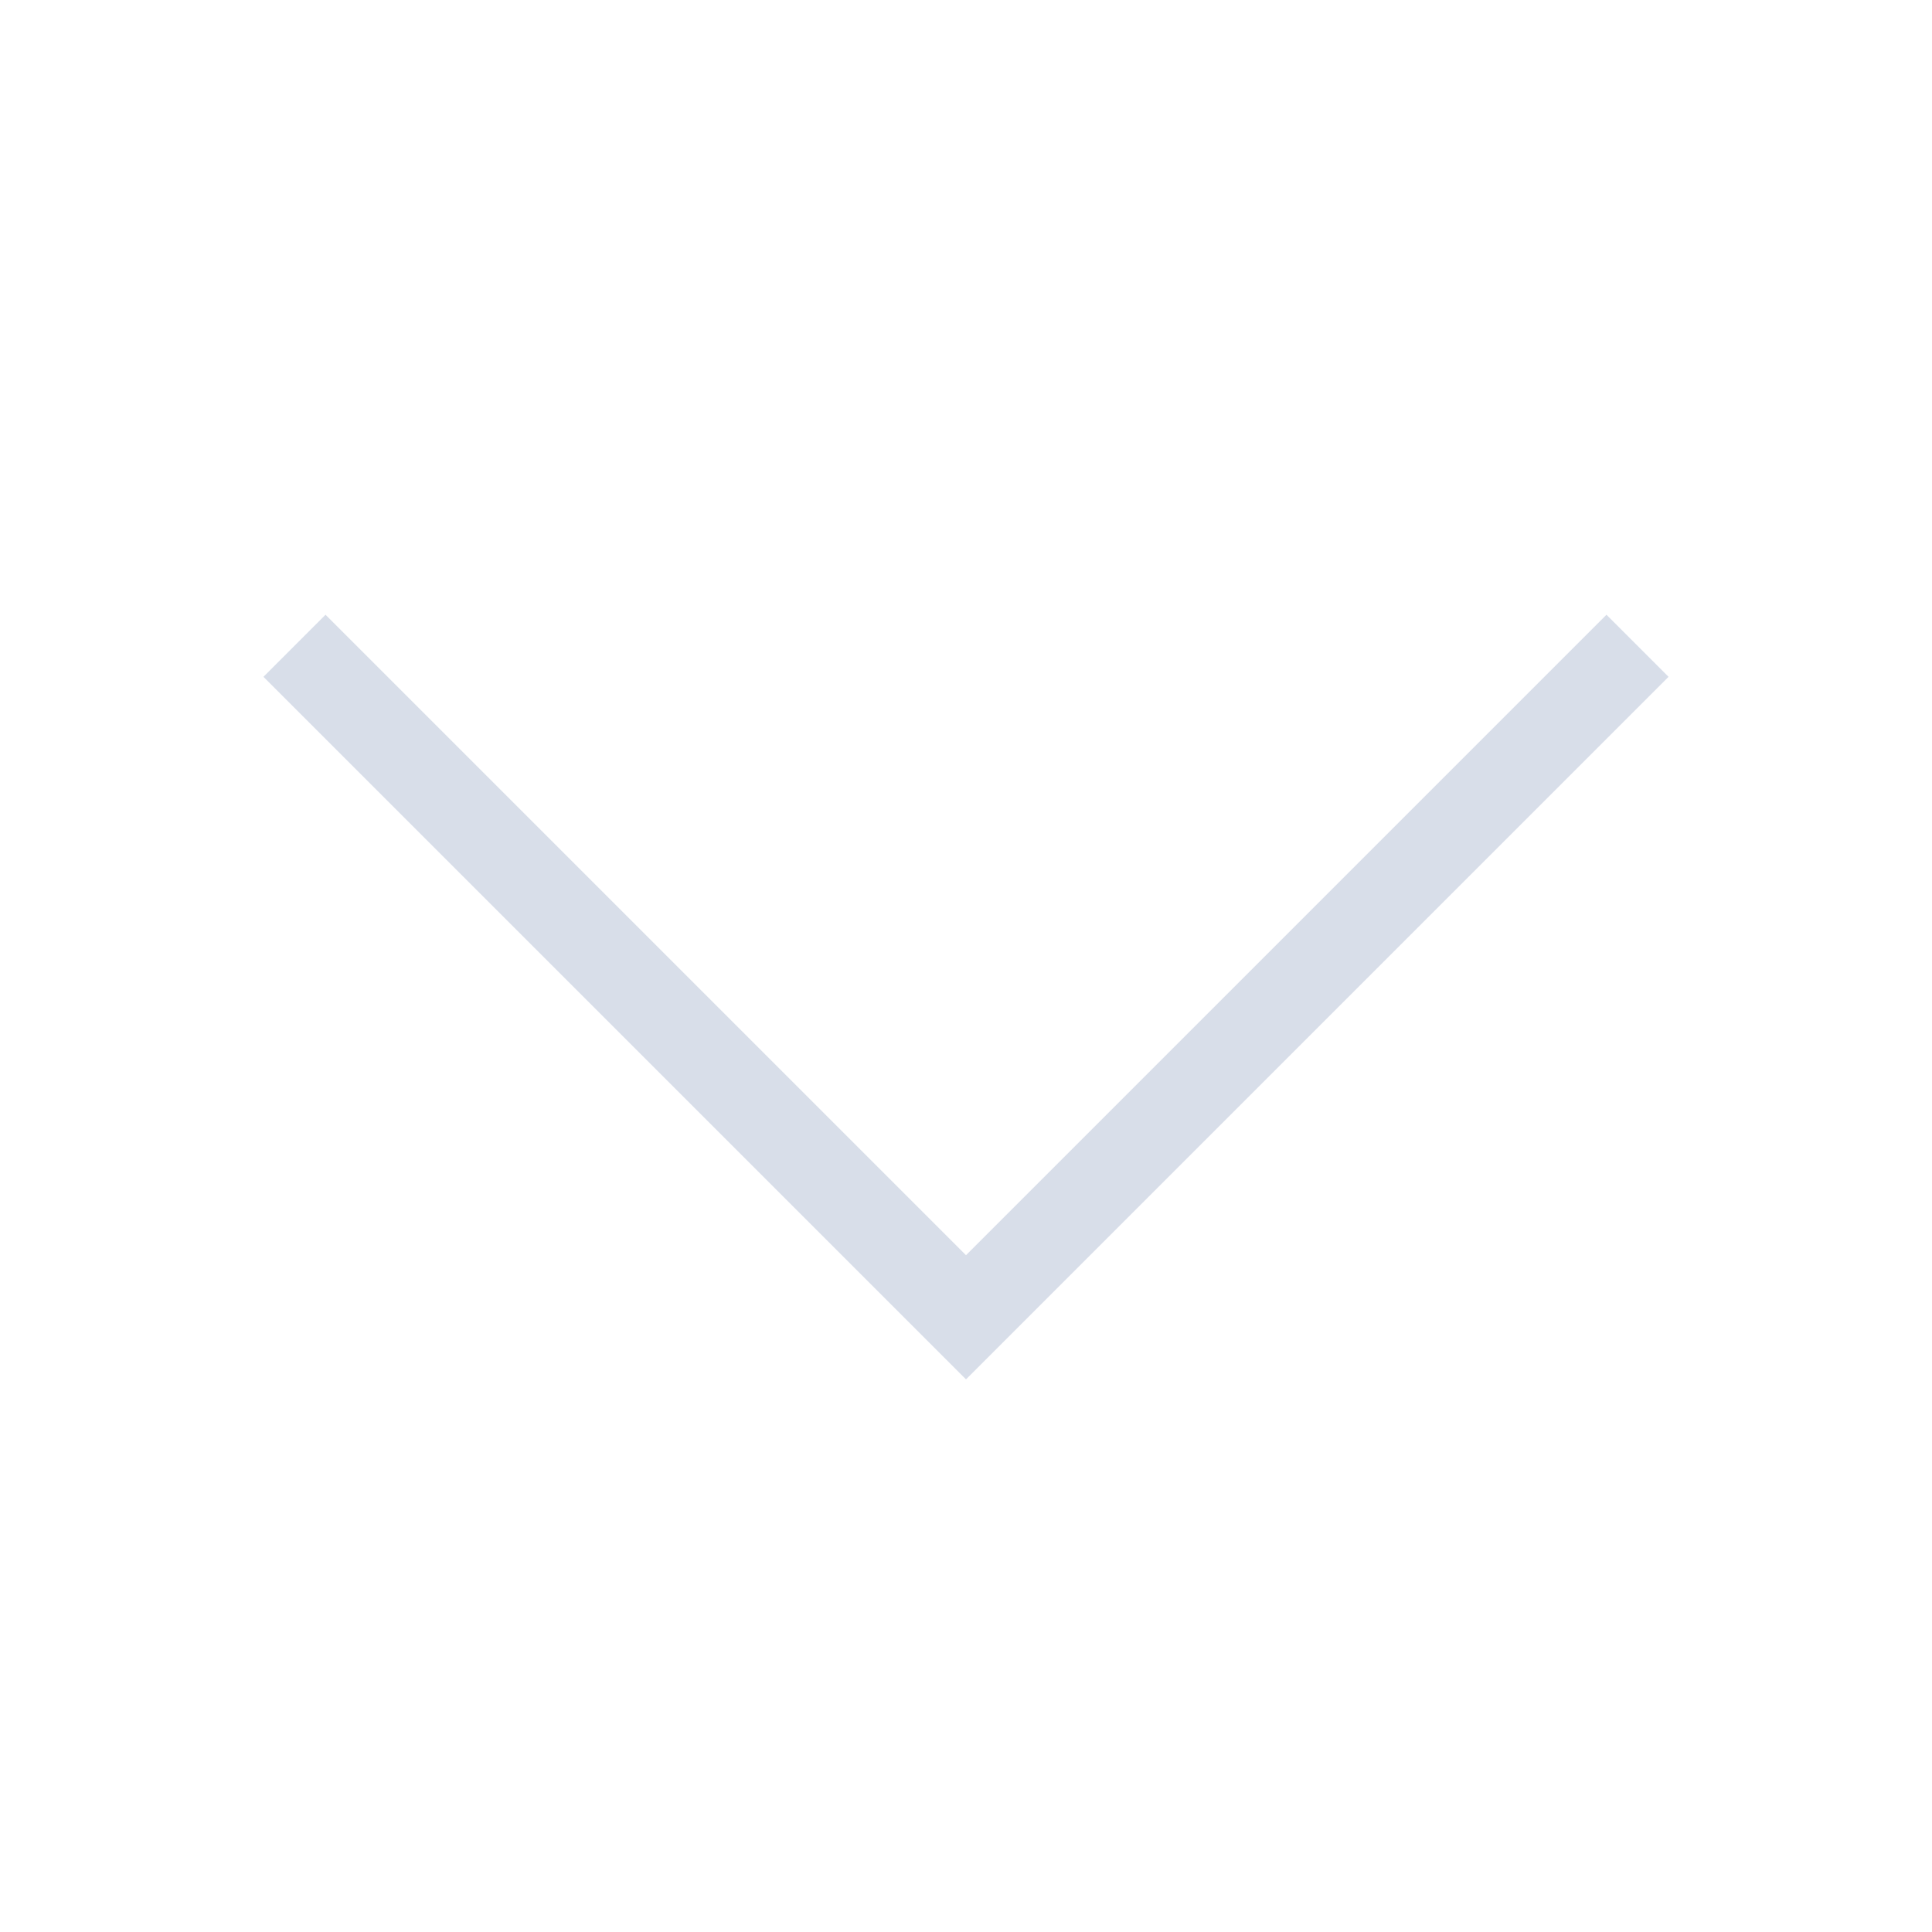
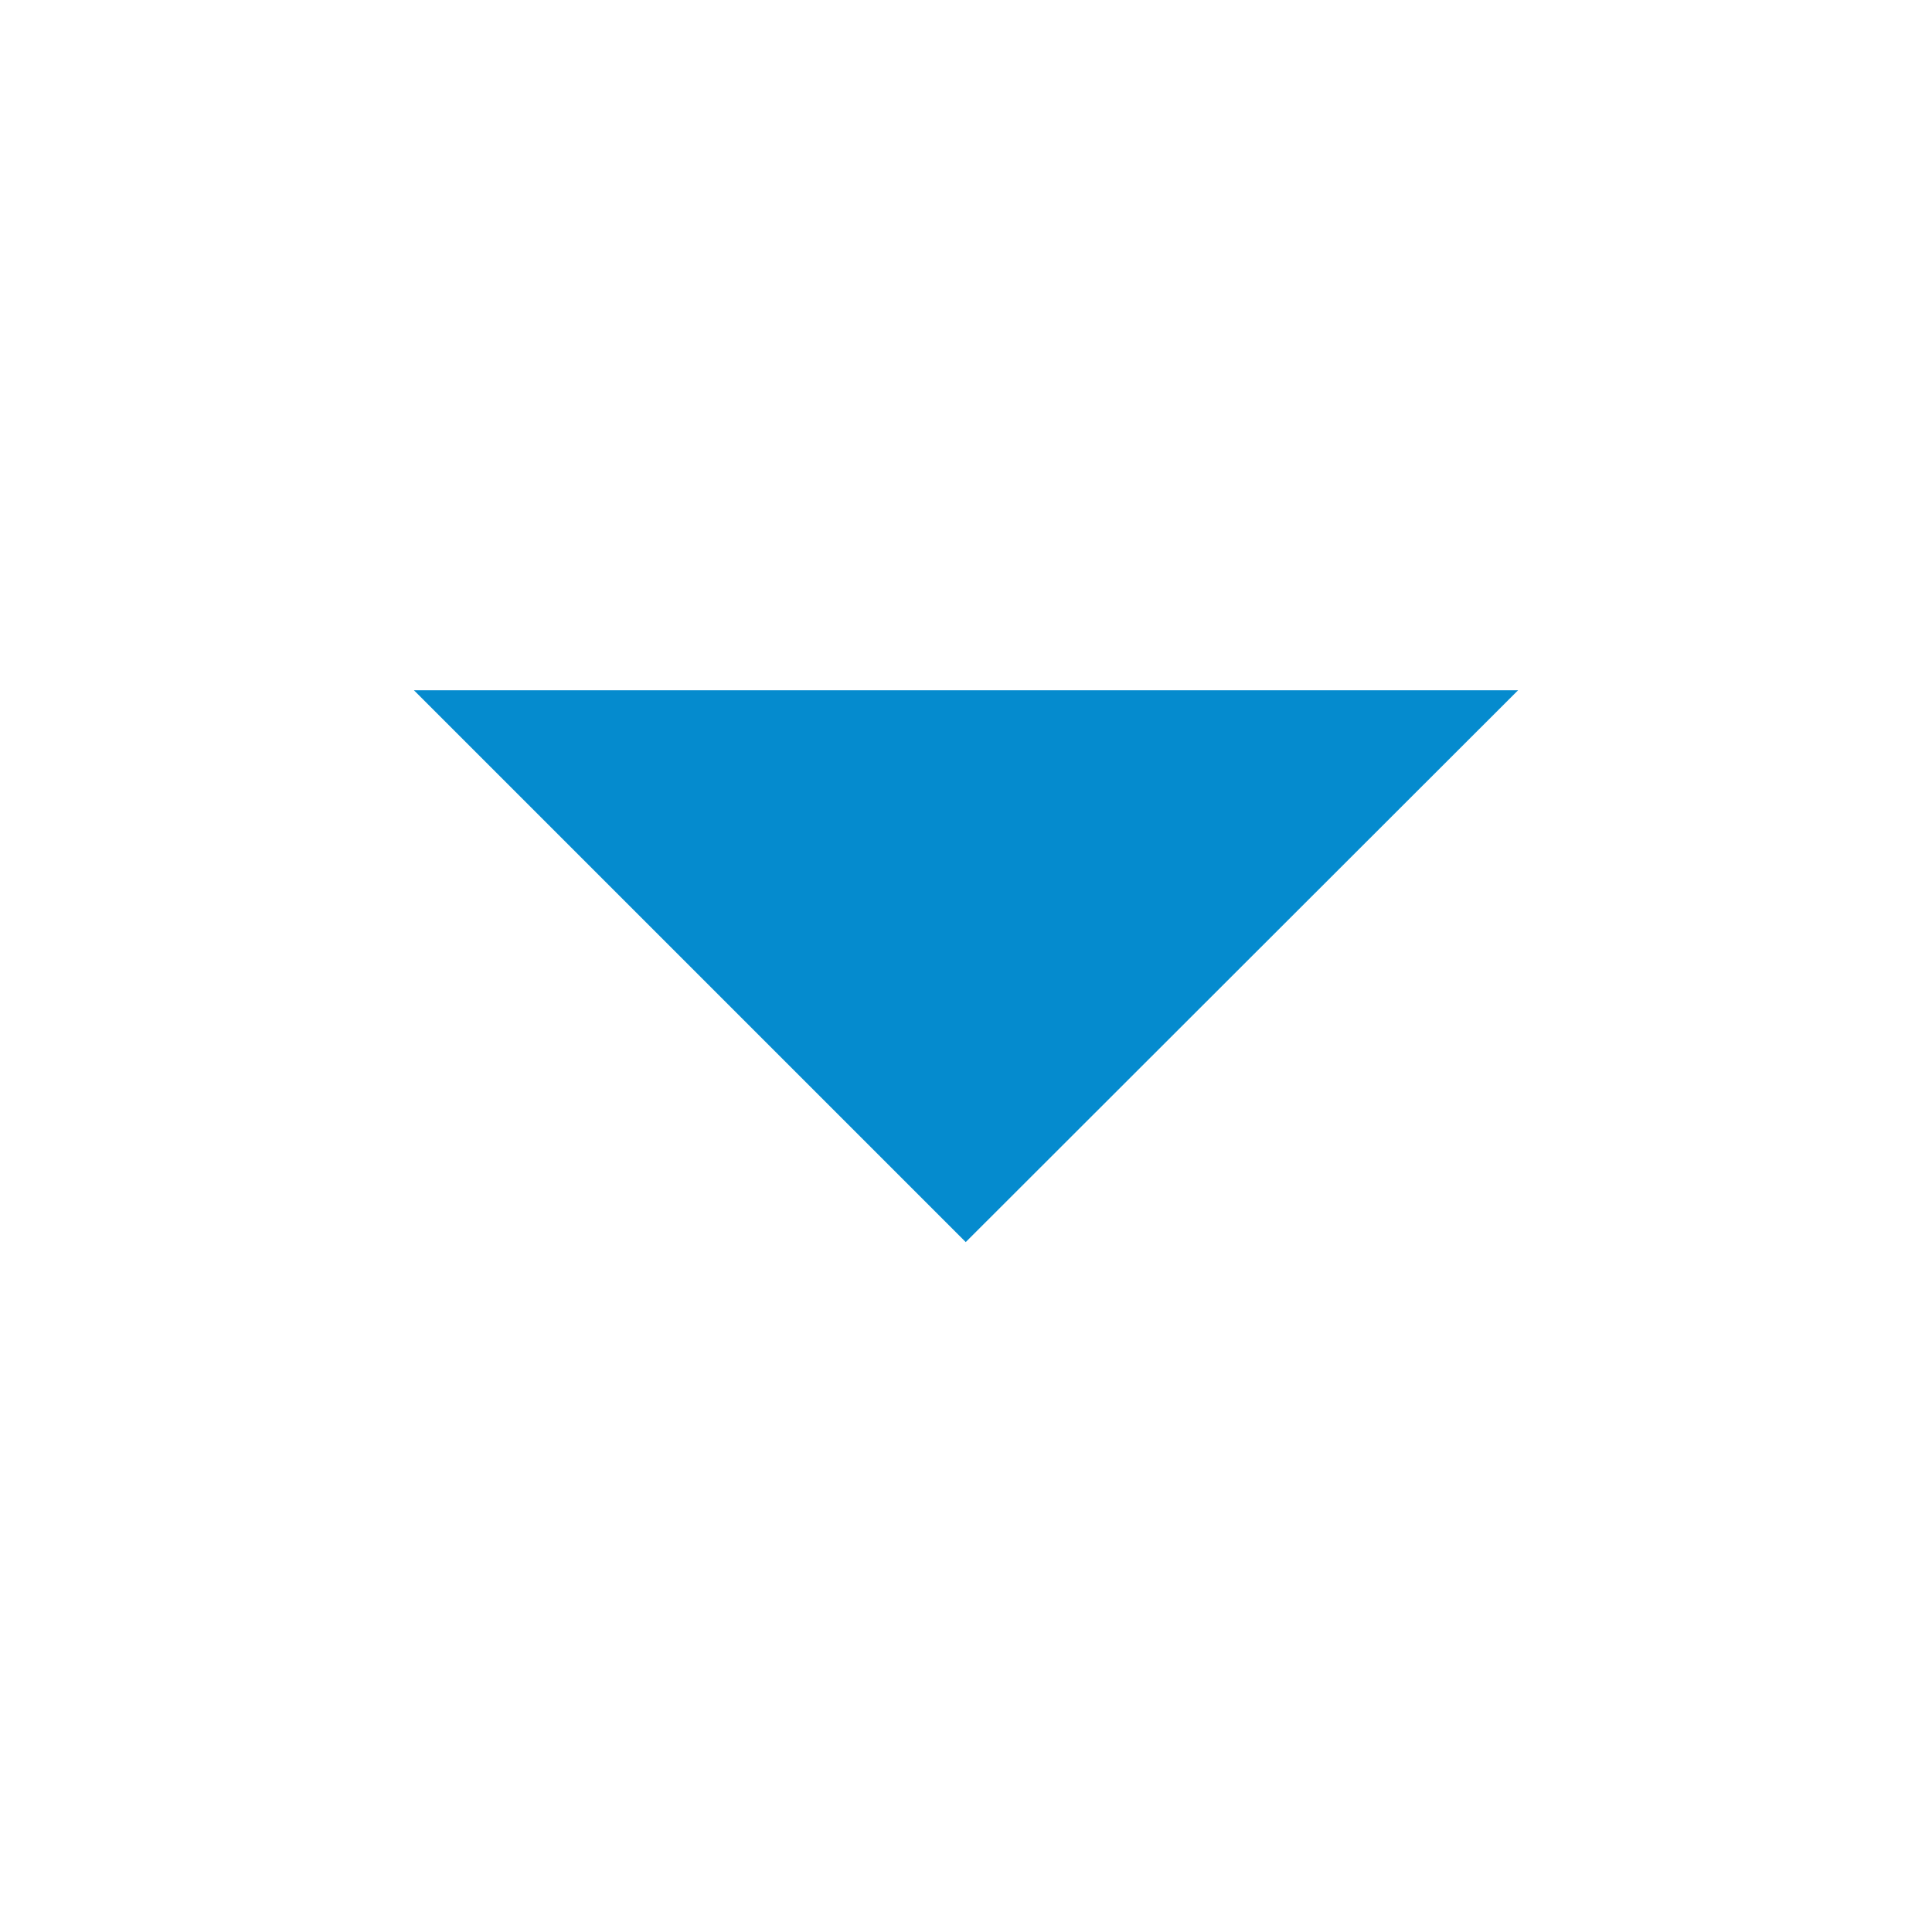
- <svg xmlns="http://www.w3.org/2000/svg" viewBox="0 0 22 22">
-   <defs>
-     <style type="text/css">.ColorScheme-Text {
-         color:#d8dee9;
-       }</style>
-   </defs>
-   <path class="ColorScheme-Text" d="m3.707 7-0.707 0.707 8 8 8-8-0.707-0.707-7.293 7.293-7.293-7.293" fill="currentColor" />
+ <svg xmlns="http://www.w3.org/2000/svg" viewBox="0 0 14 14" version="1.1" id="svg1" width="14" height="14">
+   <defs id="defs1" />
+   <style type="text/css" id="current-color-scheme">.ColorScheme-Text { color: #fcfcfc; } </style>
+   <path d="m 19,36.707 -14,-14 0.707,-0.707 13.293,13.293 13.293,-13.293 0.707,0.707 z" class="ColorScheme-Text" fill="currentColor" id="path1" />
+   <g id="down-arrow" transform="matrix(3.779526,0,0,-3.779526,-58.99996,977.5192)" style="stroke-width:0.265">
+     <rect style="opacity:1;fill:none;fill-opacity:1;stroke:none;stroke-width:0.01;stroke-linecap:square;stroke-linejoin:miter;stroke-miterlimit:4;stroke-dasharray:none;stroke-dashoffset:0;stroke-opacity:1" id="rect4162" width="3.704" height="3.704" x="254.931" y="15.61" transform="matrix(0,1,1,0,0,0)" />
+     <path style="fill:#058bce;fill-opacity:1;fill-rule:evenodd;stroke:none;stroke-width:0.07px;stroke-linecap:butt;stroke-linejoin:miter;stroke-opacity:1" d="m 17.462,256.254 -1.058,1.058 h 2.117 z" id="path4164" class="ColorScheme-Text" />
+   </g>
</svg>
